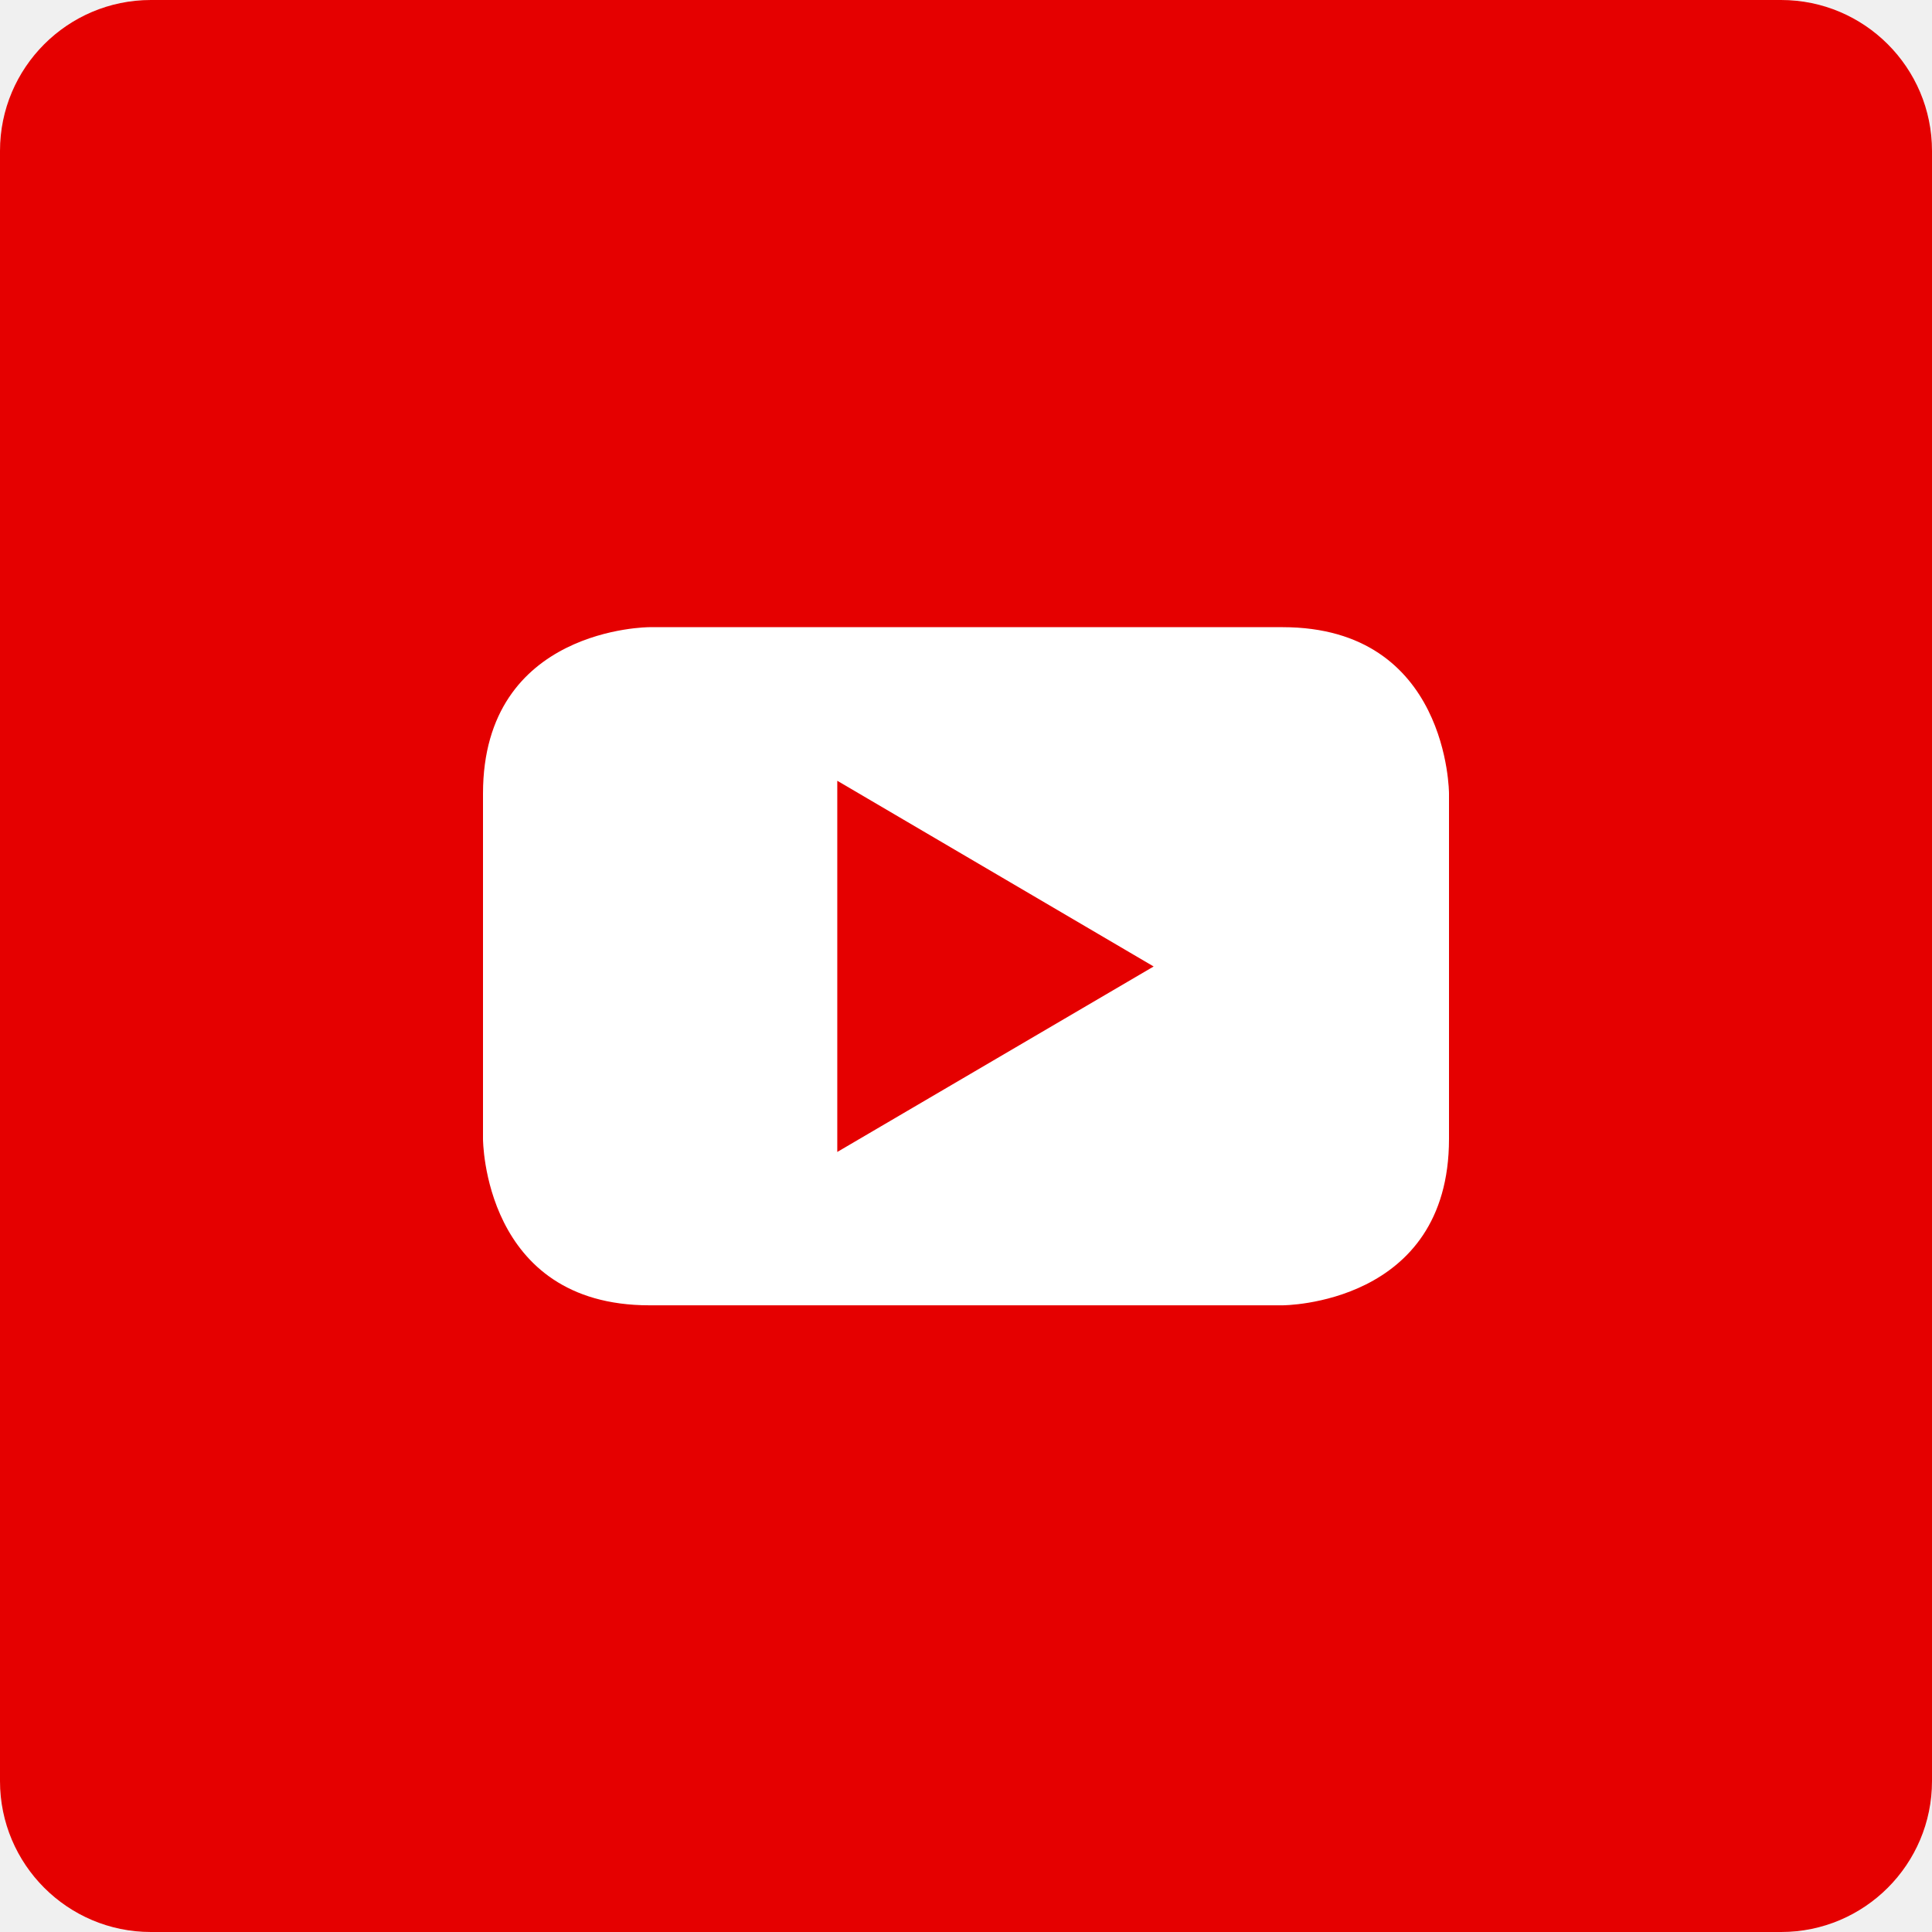
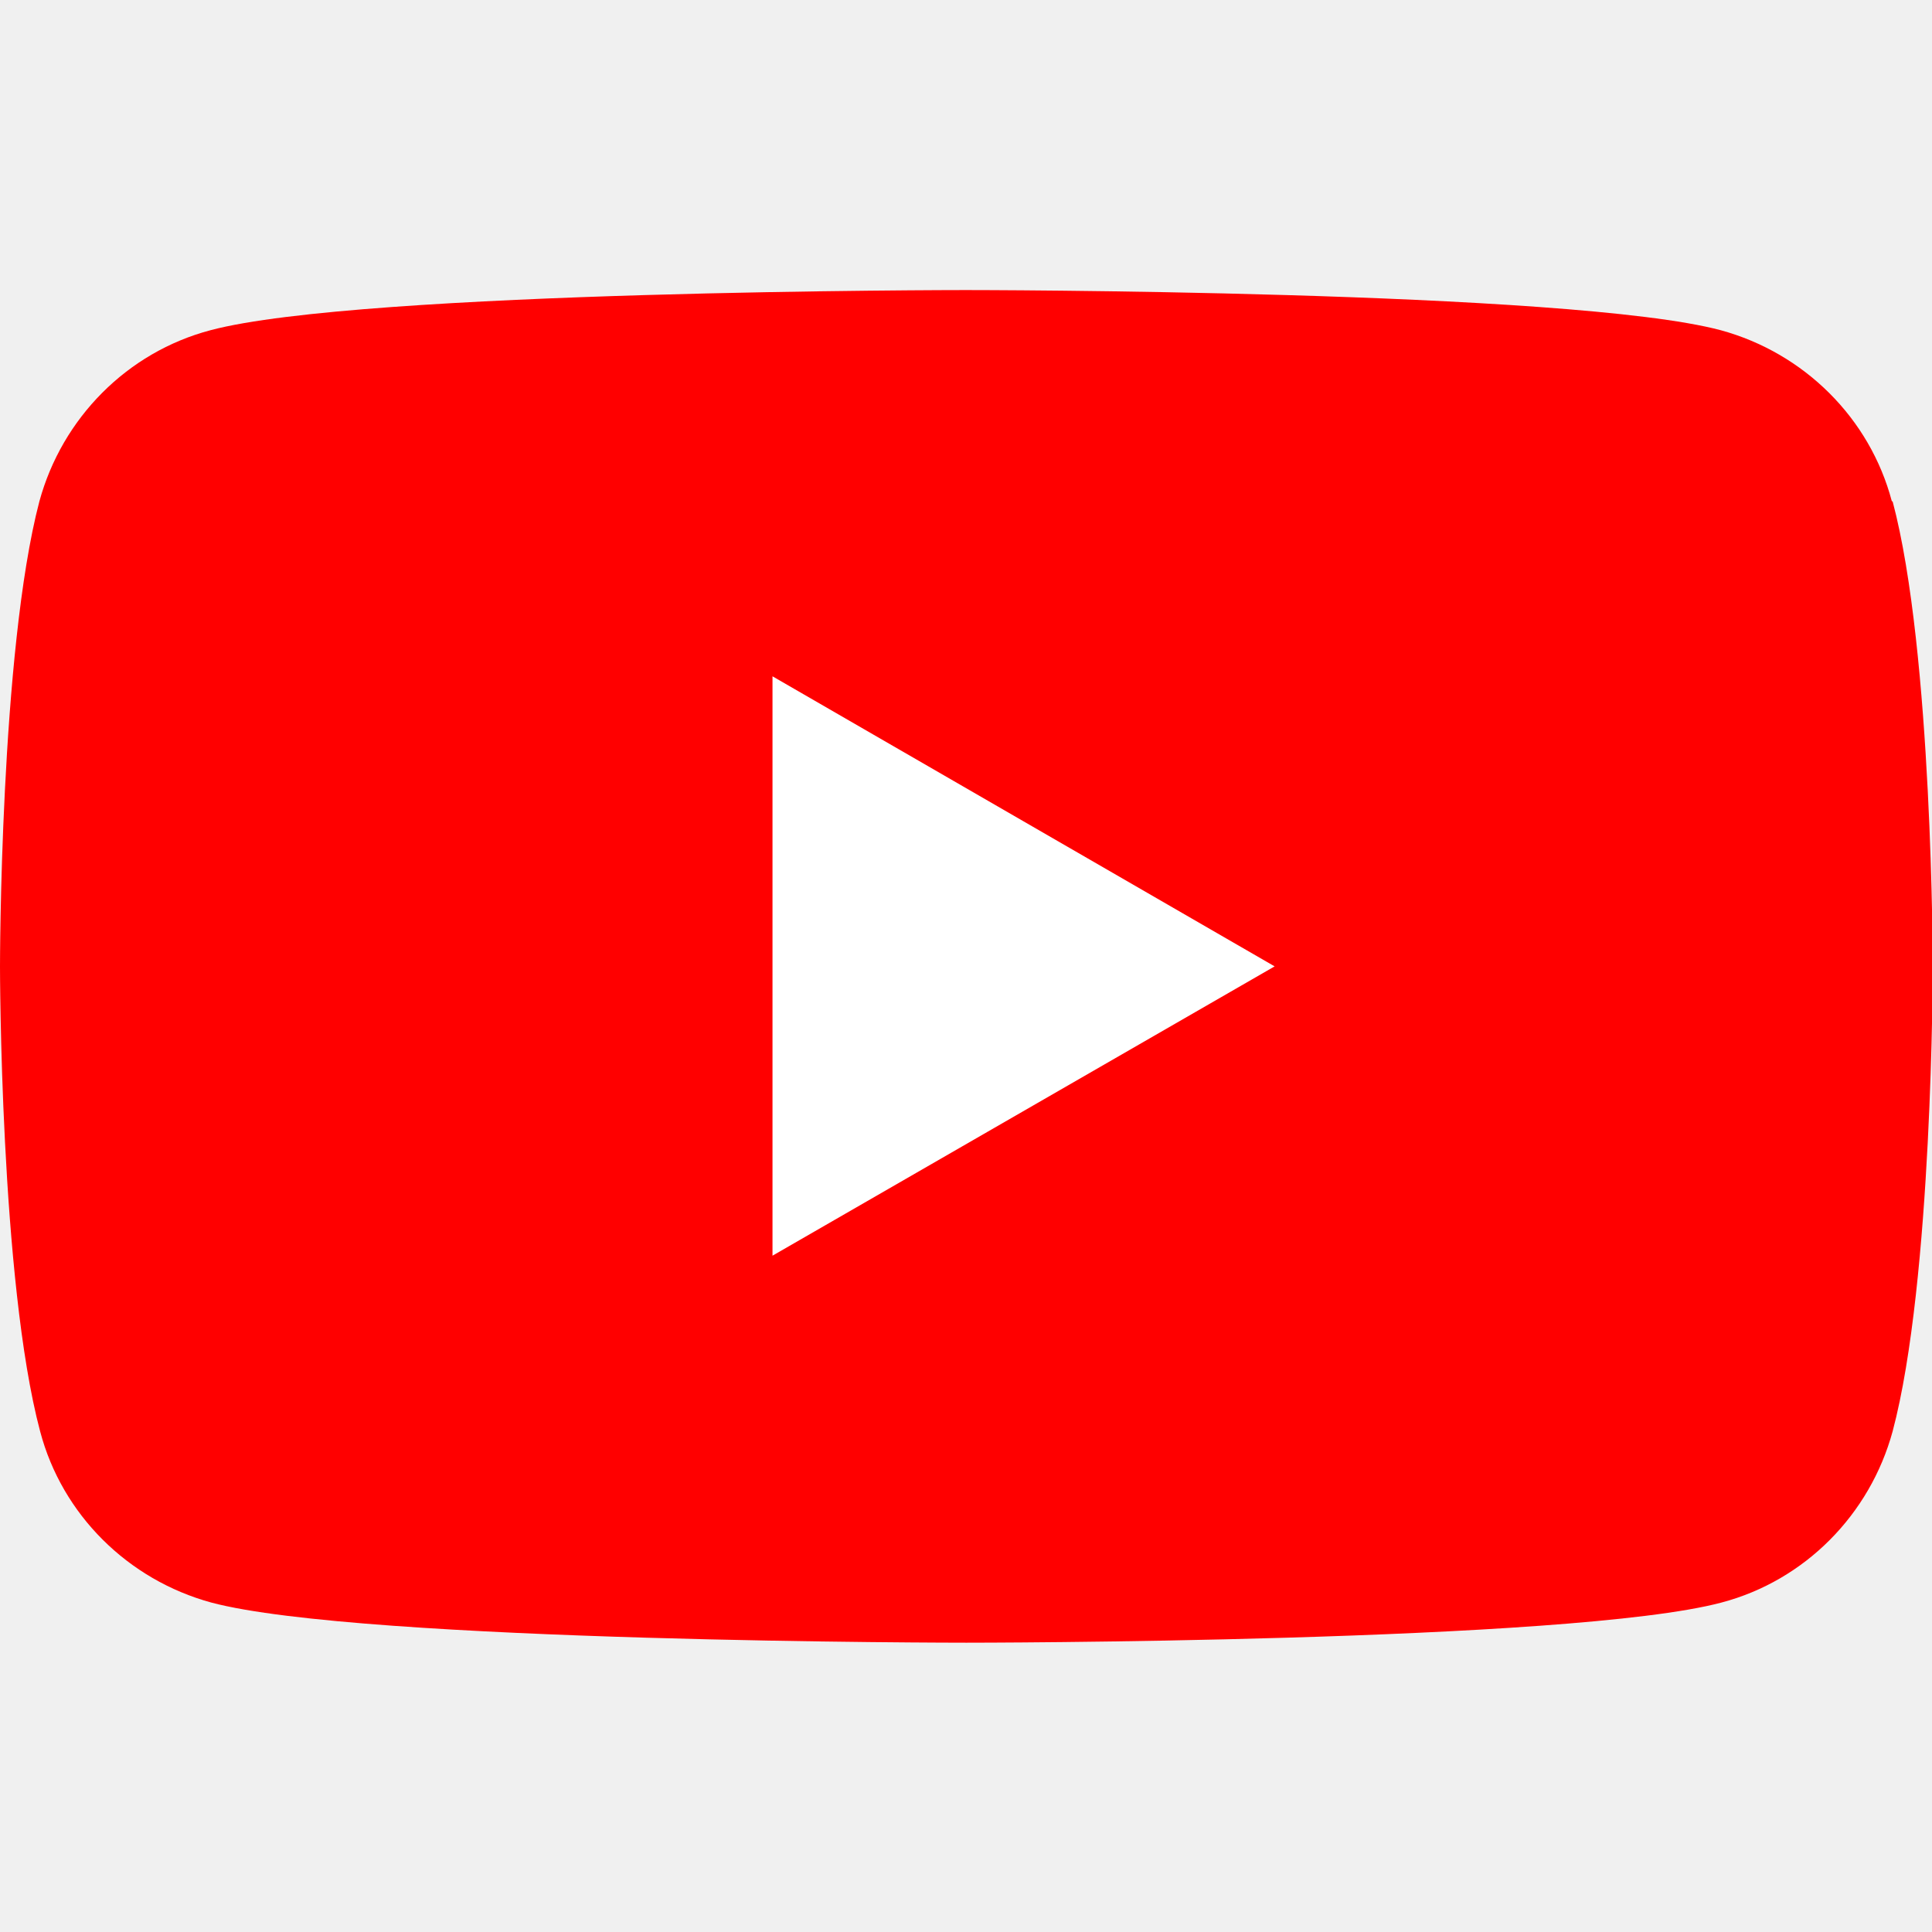
- <svg xmlns="http://www.w3.org/2000/svg" id="Layer_1" version="1.1" viewBox="0 0 800 800">
+ <svg xmlns="http://www.w3.org/2000/svg" id="Layer_1" version="1.1" viewBox="0 0 255.1 255.1">
  <defs>
    <style>
      .st0 {
        fill: #fff;
-         stroke: #000;
-         stroke-miterlimit: 10;
      }

      .st1 {
-         fill: #e50000;
+         fill: red;
      }
    </style>
  </defs>
-   <rect class="st0" x="116.5" y="116.5" width="566.9" height="566.9" />
-   <g>
-     <polygon class="st1" points="346.7 477 477.7 400.2 346.7 323.3 346.7 477" />
-     <path class="st1" d="M737.5,0H62.5C28,0,0,28,0,62.5v675c0,34.5,28,62.5,62.5,62.5h675c34.5,0,62.5-28,62.5-62.5V62.5C800,28,772,0,737.5,0ZM600,471.6h0c0,68.9-68.9,68.9-68.9,68.9h-262.2c-68.9,0-68.9-68.9-68.9-68.9v-143c0-68.9,68.9-68.9,68.9-68.9h262.2c68.9,0,68.9,68.9,68.9,68.9v143Z" />
-   </g>
+   <path class="st1" d="M249.8,66.2c-2.9-11-11.6-19.6-22.6-22.6-19.9-5.3-99.7-5.3-99.7-5.3,0,0-79.8,0-99.7,5.3-11,2.9-19.6,11.6-22.6,22.6C0,86,0,127.6,0,127.6c0,0,0,41.5,5.3,61.4,2.9,11,11.6,19.6,22.6,22.6,19.9,5.3,99.7,5.3,99.7,5.3,0,0,79.8,0,99.7-5.3,11-2.9,19.6-11.6,22.6-22.6,5.3-19.9,5.3-61.4,5.3-61.4,0,0,0-41.5-5.3-61.4Z" />
+   <polygon class="st0" points="102 165.8 168.3 127.6 102 89.3 102 165.8" />
</svg>
